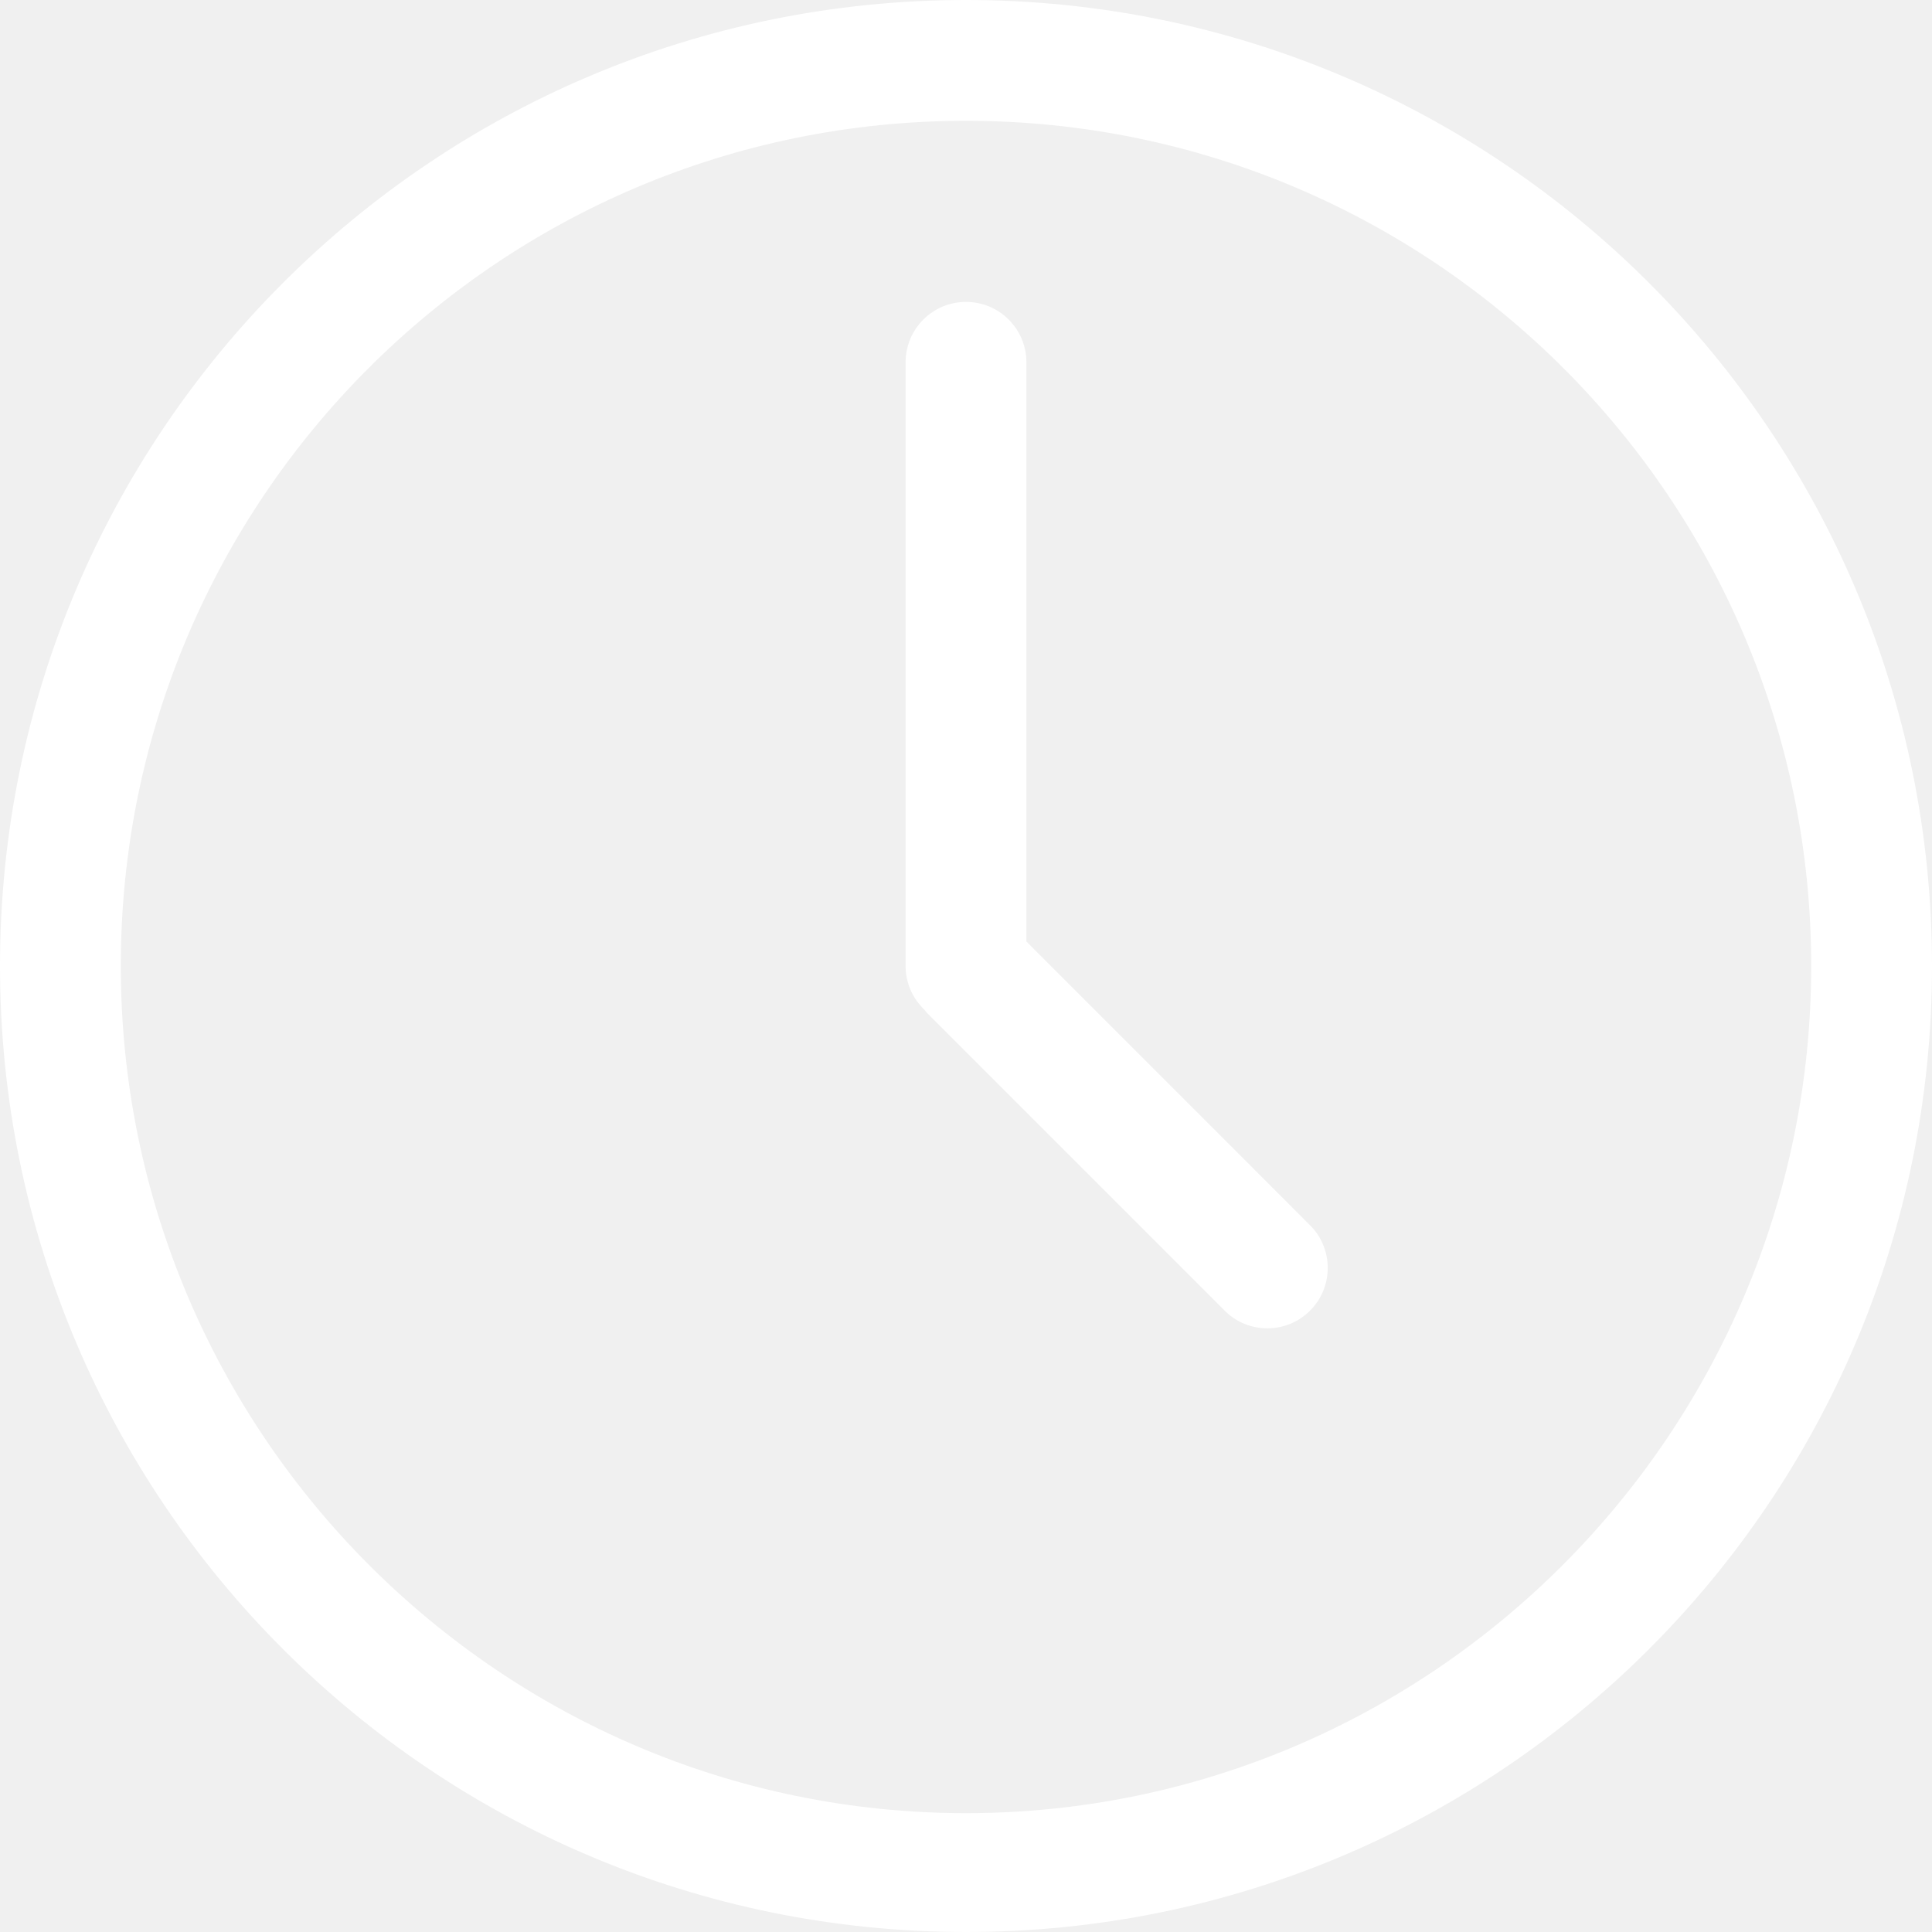
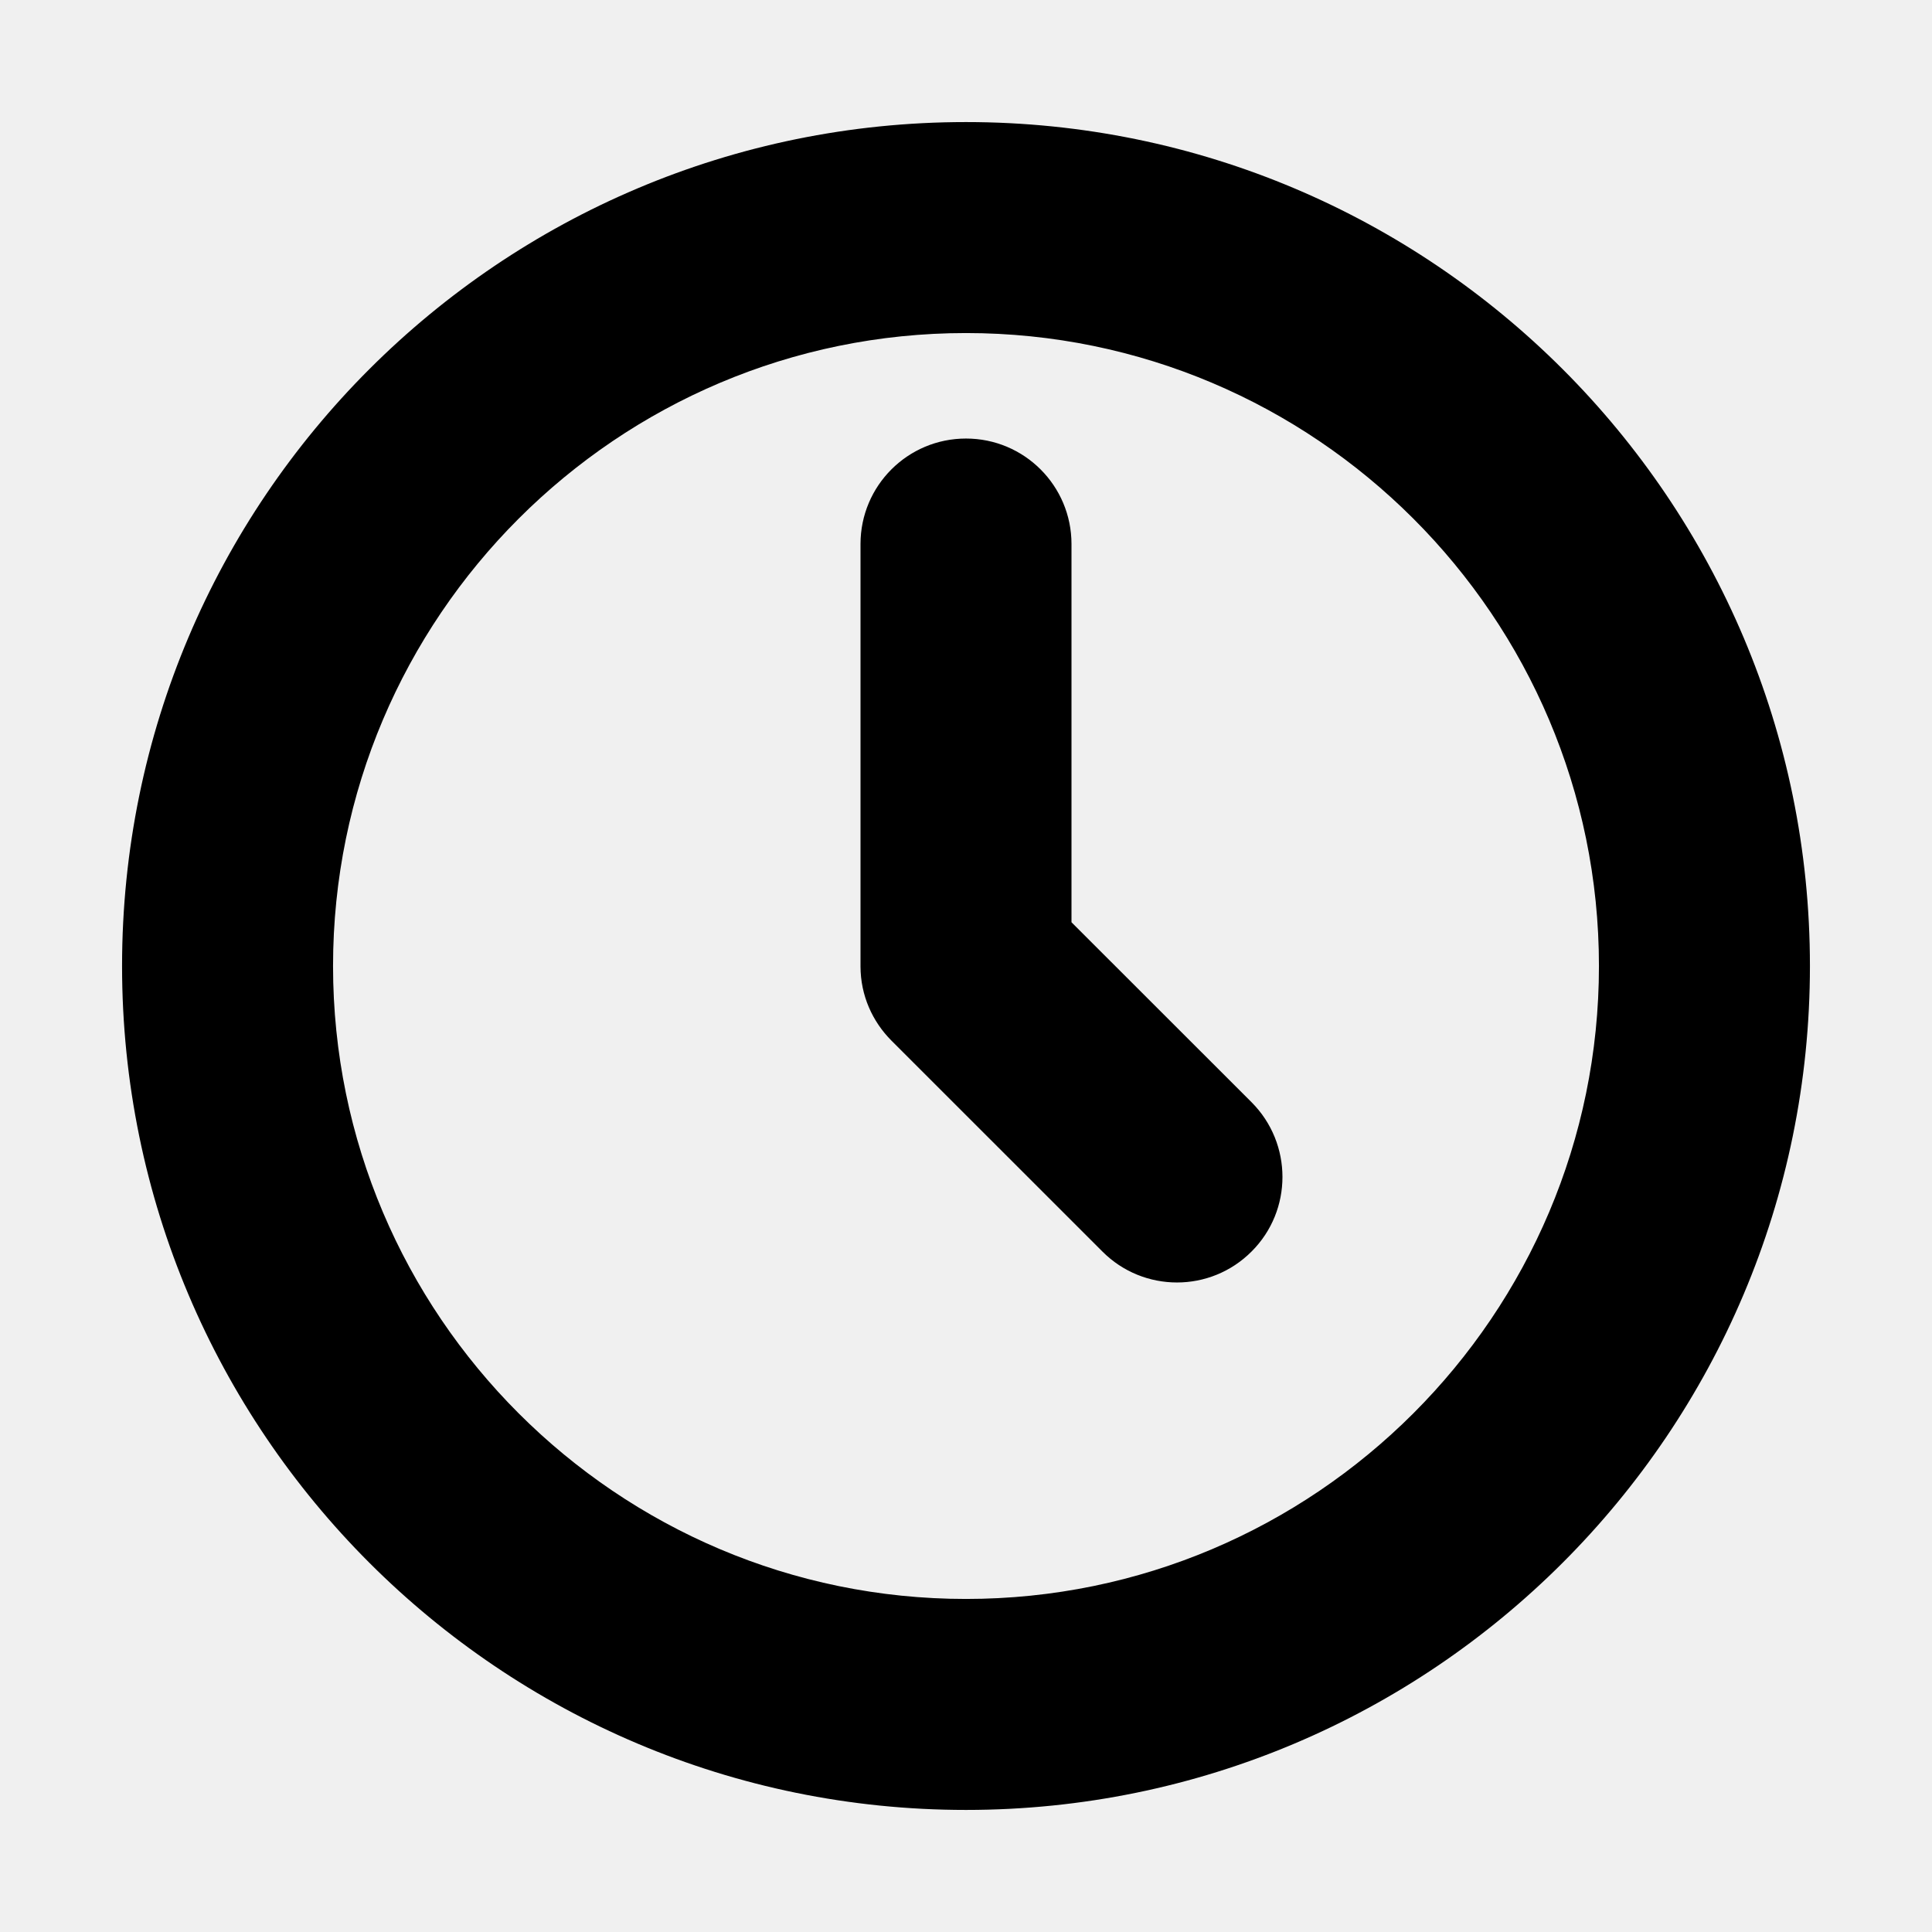
- <svg xmlns="http://www.w3.org/2000/svg" id="图层_1" data-name="图层 1" viewBox="0 0 198 198">
+ <svg xmlns="http://www.w3.org/2000/svg" t="1557292268503" class="icon" style="" viewBox="0 0 1024 1024" version="1.1" p-id="14414" width="200" height="200">
  <defs>
-     <style>.cls-1{fill:#fff;}</style>
+     <style type="text/css" />
  </defs>
-   <path class="cls-1" d="M100,1a99,99,0,1,0,99,99A99,99,0,0,0,100,1Zm0,185.82c-47.77,0-86.62-39-86.62-86.82a86.62,86.62,0,0,1,173.24,0c0,47.77-38.85,86.82-86.62,86.82Zm0,0" transform="translate(-1 -1)" />
-   <path class="cls-1" d="M106.19,97.49V38.13a6.19,6.19,0,1,0-12.38,0V100a6.16,6.16,0,0,0,1.9,4.45c.11.12.19.25.3.37l30.63,30.63a6.19,6.19,0,0,0,8.75-8.75Zm0,0" transform="translate(-1 -1)" />
+   <path d="M511.999 64.697c-247.007 0-447.303 200.239-447.303 447.303 0 246.949 200.296 447.303 447.303 447.303s447.303-200.354 447.303-447.303C959.303 264.935 759.006 64.697 511.999 64.697zM511.999 847.477c-184.948 0-335.477-150.498-335.477-335.477s150.528-335.477 335.477-335.477c184.979 0 335.477 150.498 335.477 335.477S696.979 847.477 511.999 847.477zM567.913 488.82 567.913 288.349c0-30.868-24.986-55.914-55.914-55.914s-55.914 25.045-55.914 55.914l0 223.884c0.029 15.376 6.32 29.238 16.454 39.373l111.738 111.709c10.892 10.949 25.219 16.424 39.547 16.424 14.327 0 28.626-5.475 39.547-16.424 21.812-21.783 21.812-57.195 0-79.093L567.913 488.82z" p-id="14415" />
</svg>
